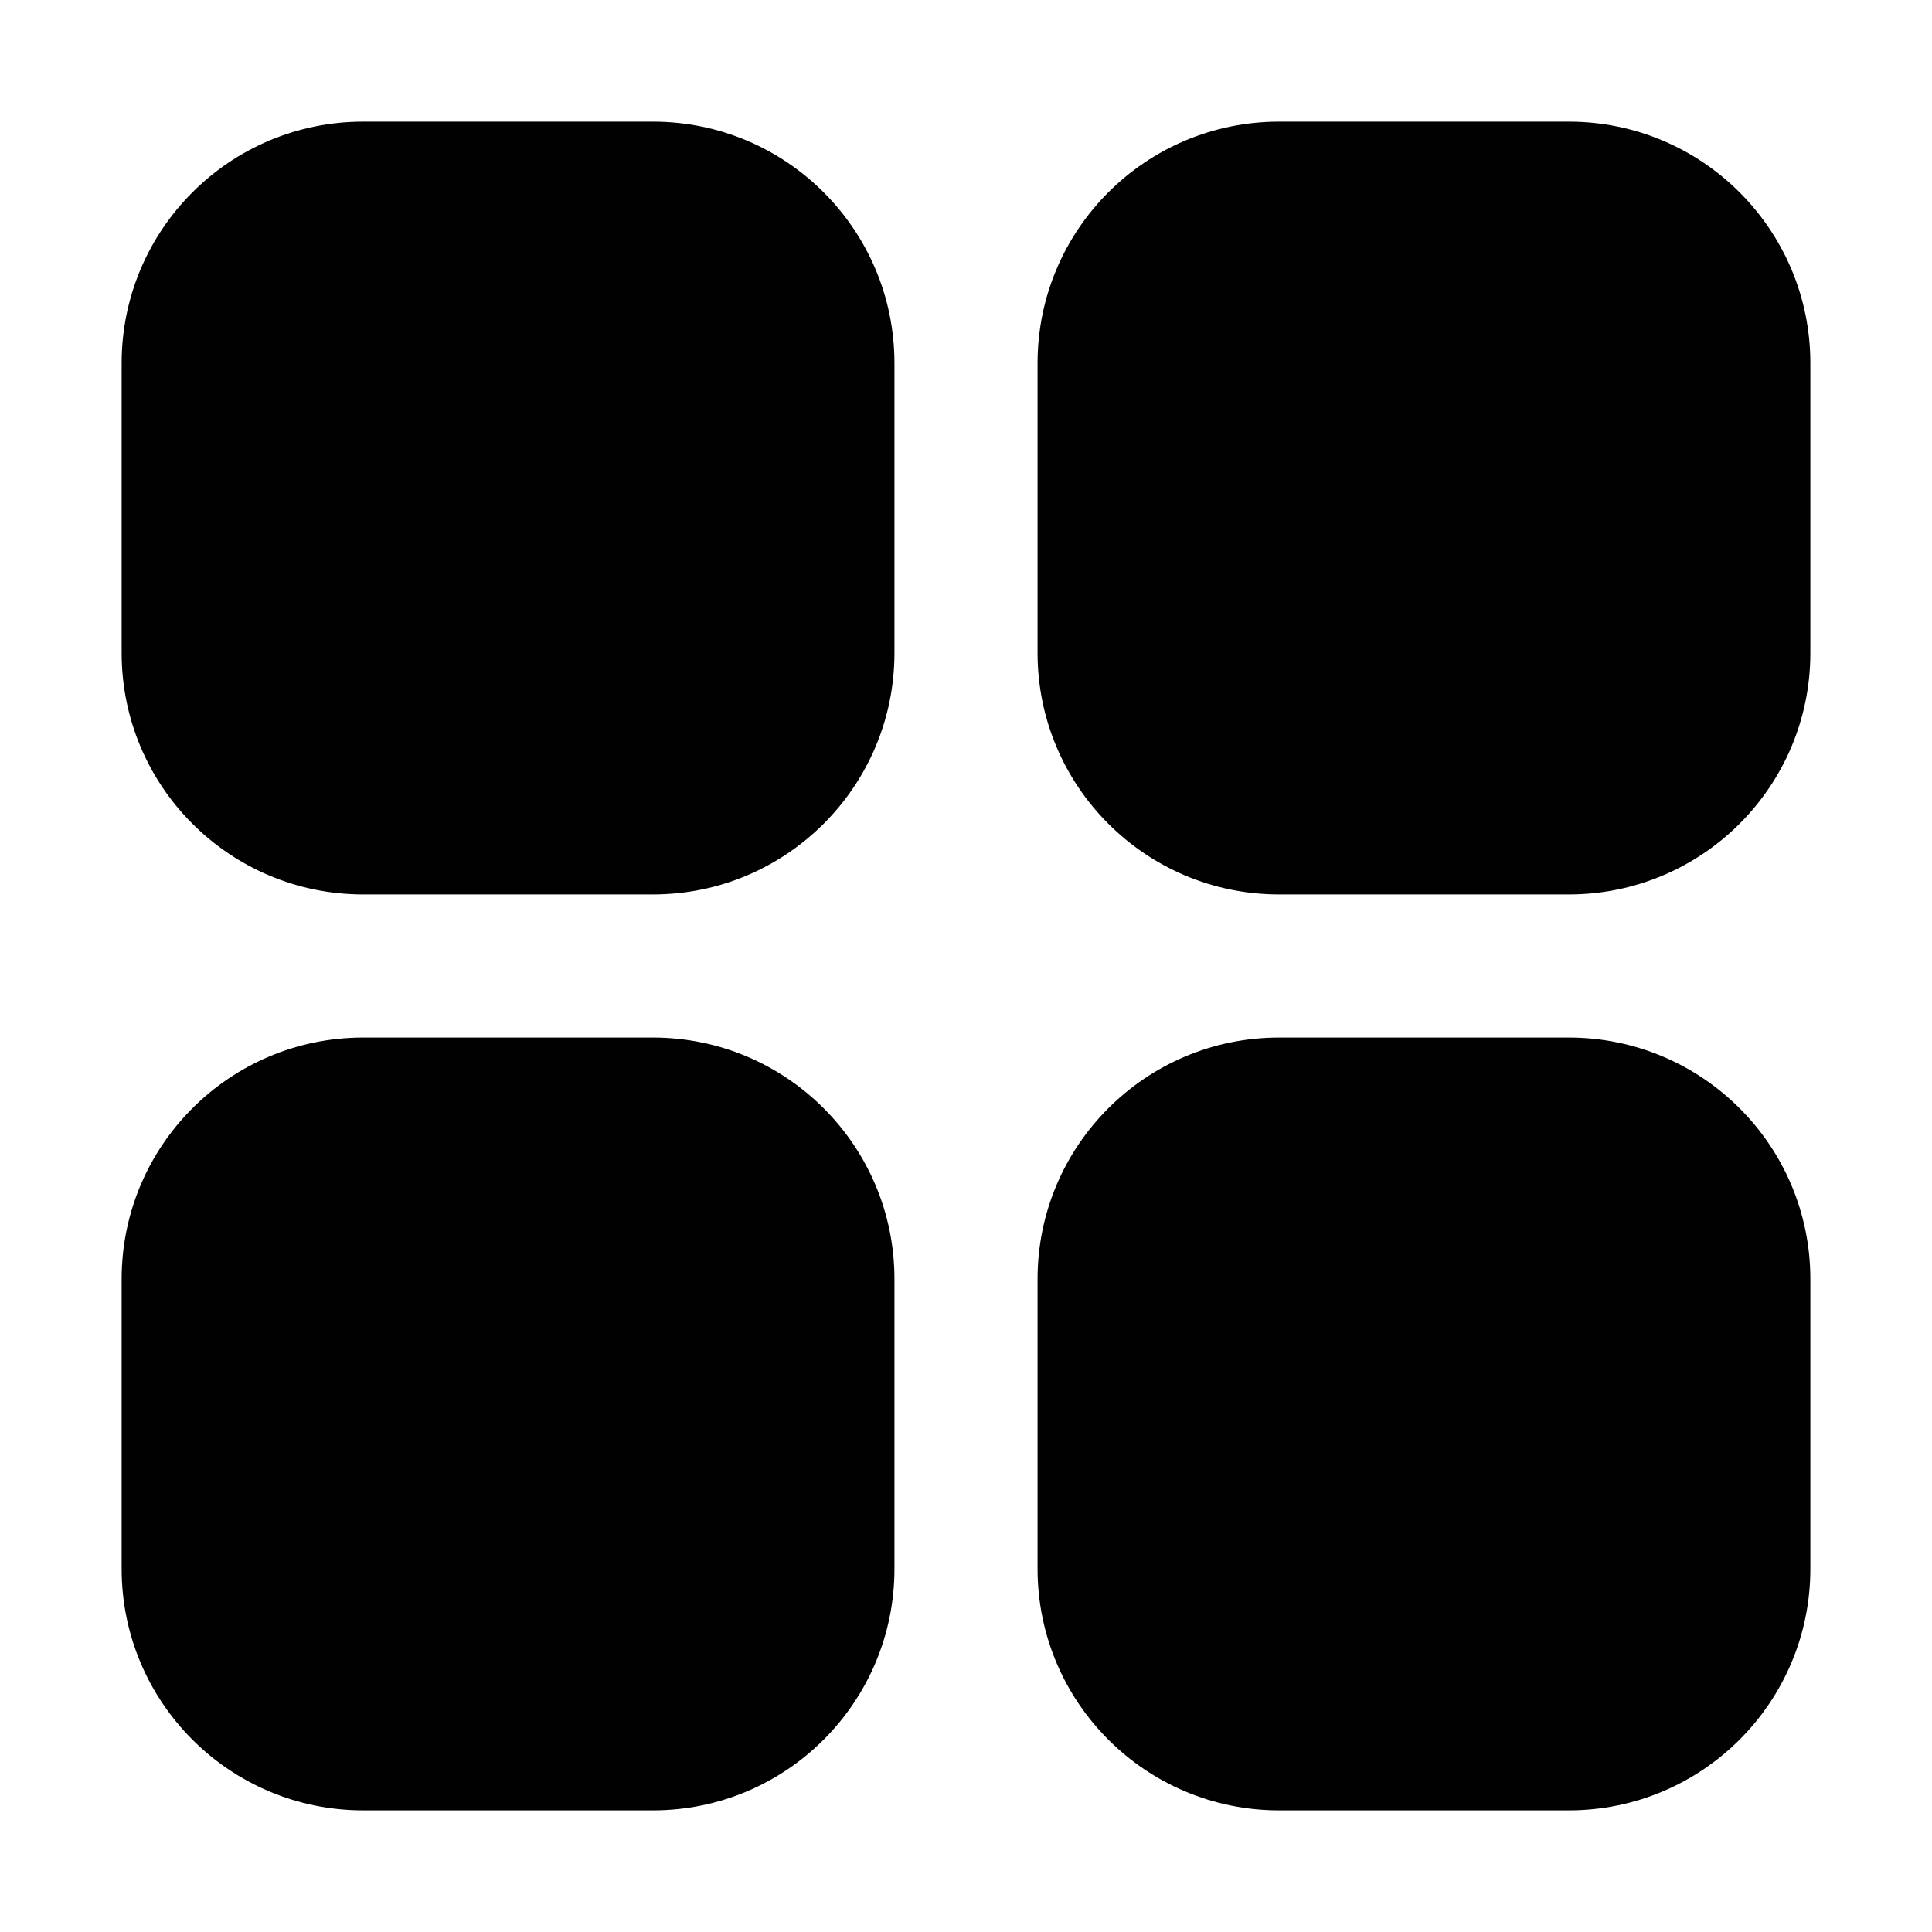
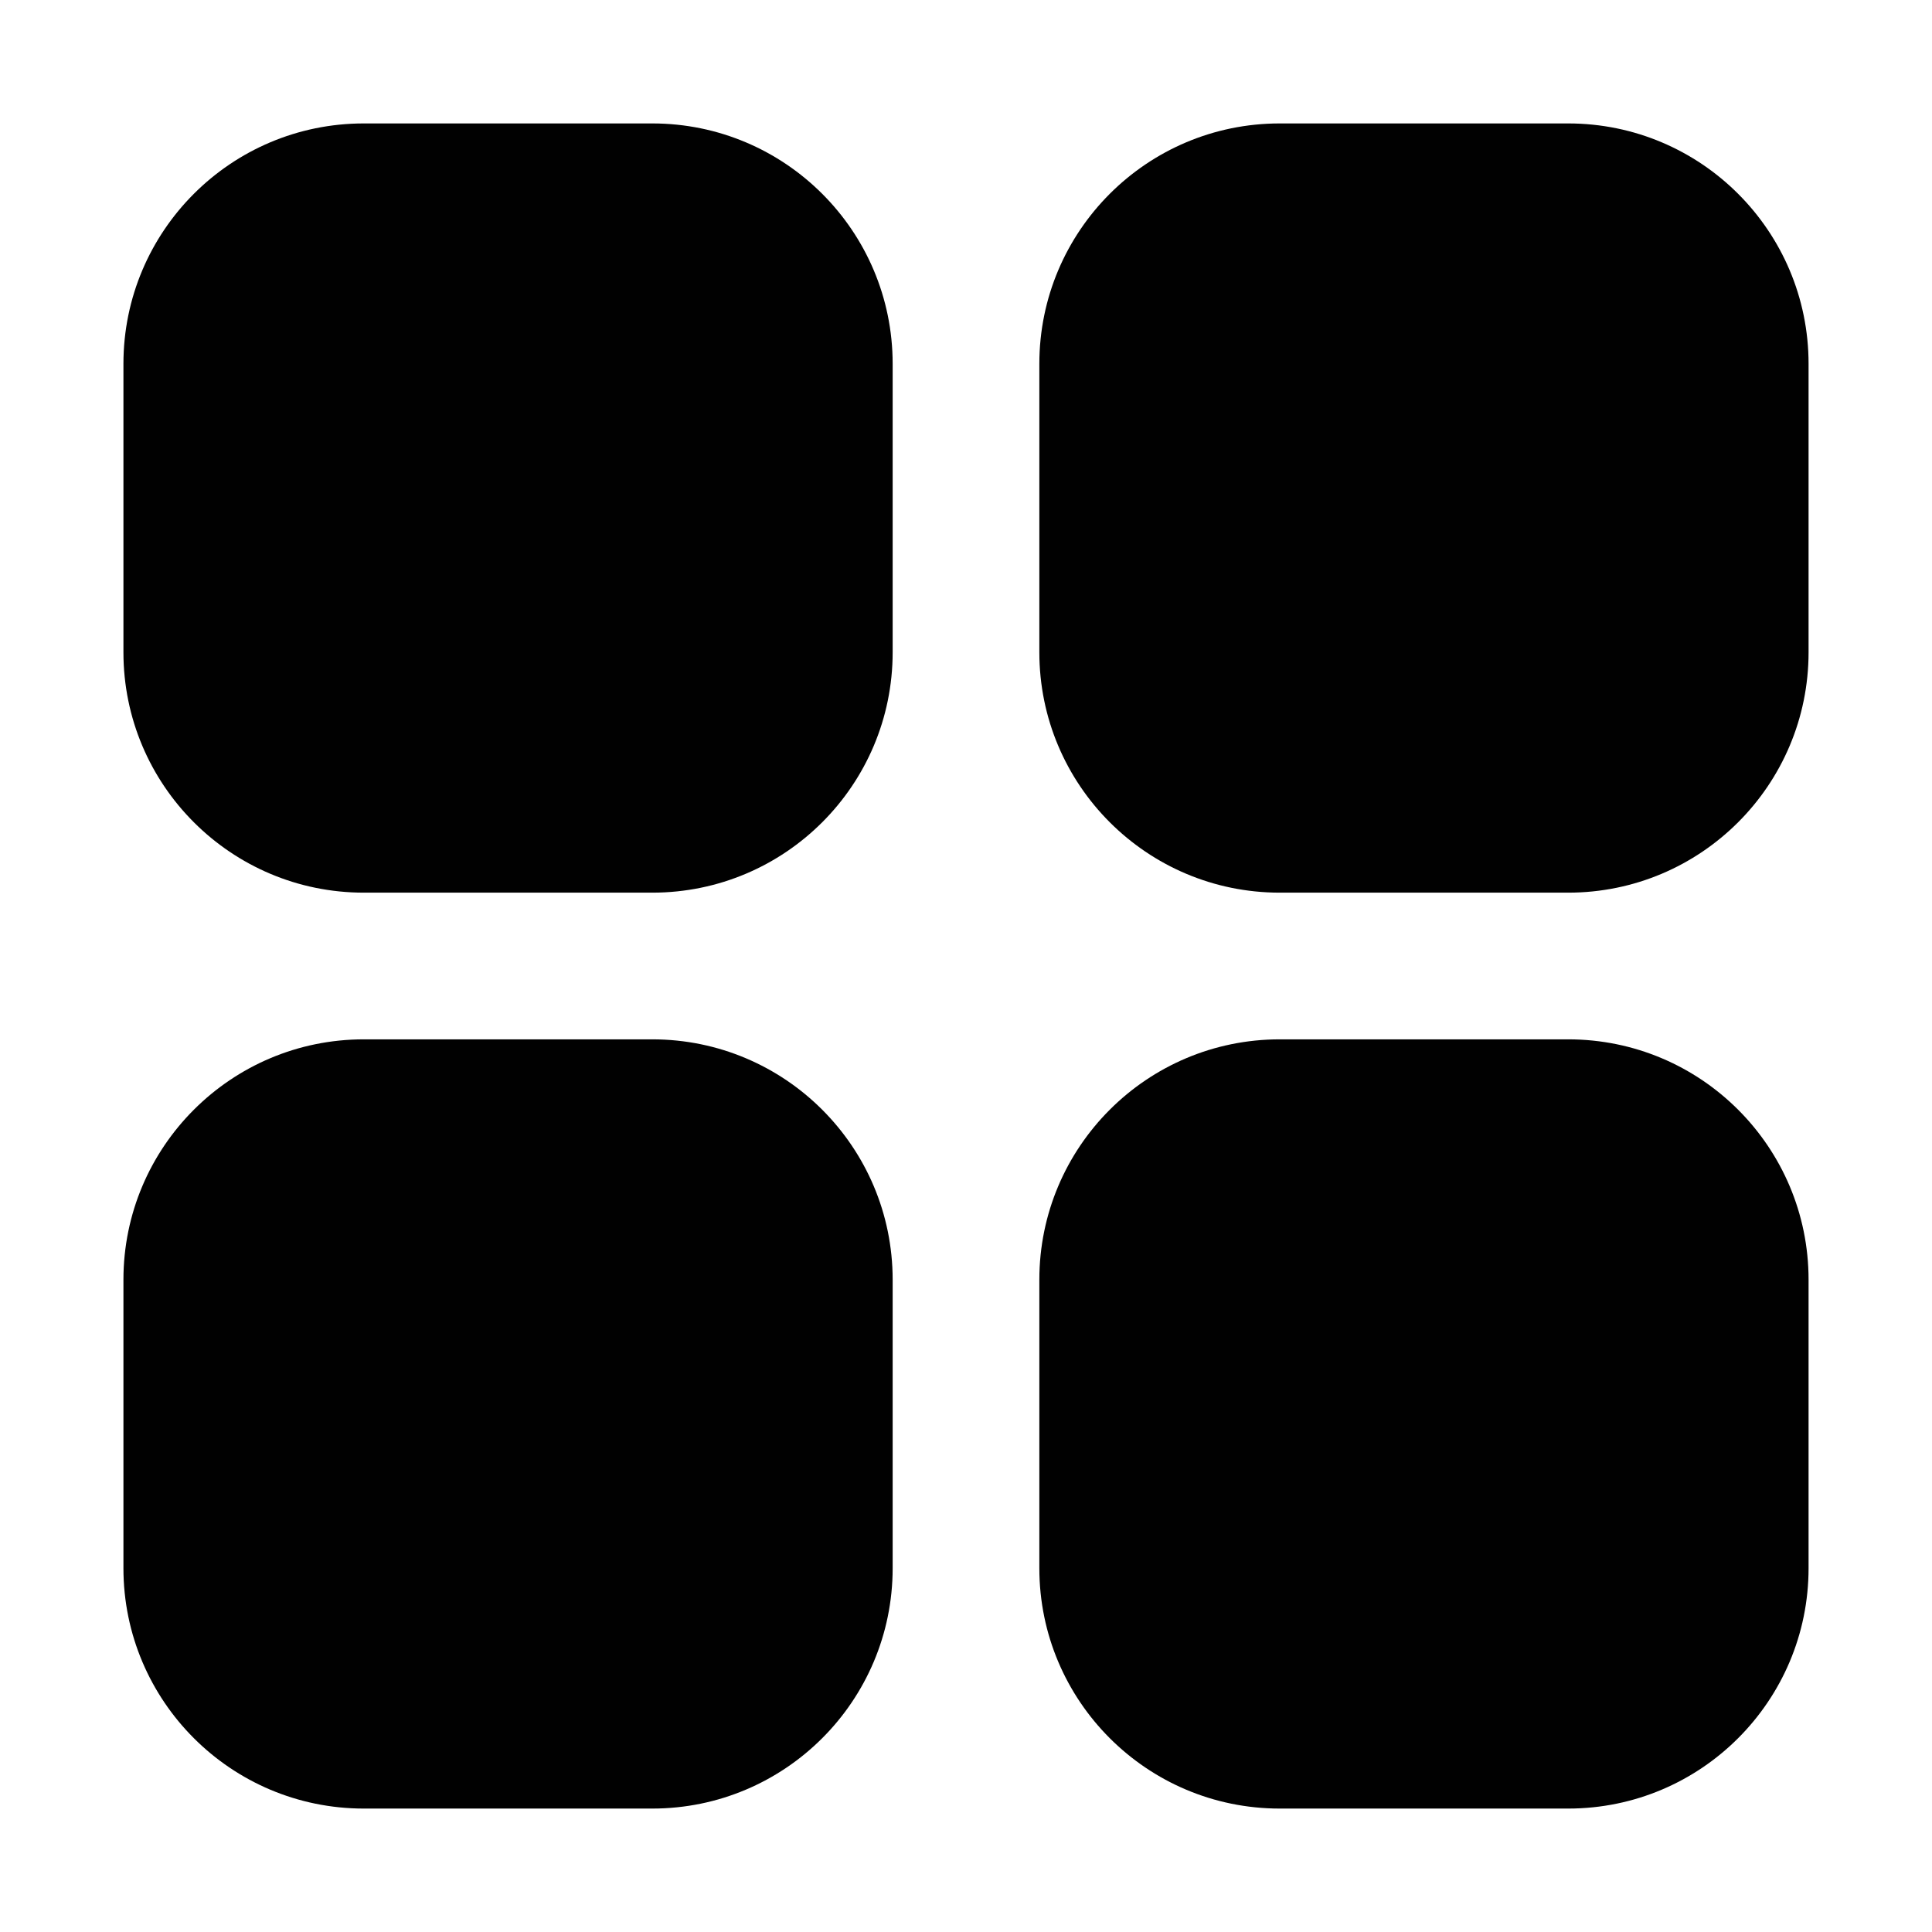
<svg xmlns="http://www.w3.org/2000/svg" id="Ebene_1" data-name="Ebene 1" viewBox="0 0 1080 1080">
  <defs>
    <style>
      .cls-1 {
        fill: #010101;
      }
    </style>
  </defs>
-   <rect id="_1" data-name="1" class="cls-1" x="68" y="68" width="432" height="432" rx="135" ry="135" />
-   <rect id="_2" data-name="2" class="cls-1" x="68" y="580" width="432" height="432" rx="135" ry="135" />
-   <rect id="_3" data-name="3" class="cls-1" x="580" y="68" width="432" height="432" rx="135" ry="135" />
-   <rect id="_4" data-name="4" class="cls-1" x="580" y="580" width="432" height="432" rx="135" ry="135" />
+   <rect id="_1" data-name="1" class="cls-1" x="69" y="69" width="430" height="430" rx="134.37" ry="134.37" />
+   <rect id="_2" data-name="2" class="cls-1" x="69" y="581" width="430" height="430" rx="134.37" ry="134.37" />
+   <rect id="_3" data-name="3" class="cls-1" x="581" y="69" width="430" height="430" rx="134.38" ry="134.38" />
+   <rect id="_4" data-name="4" class="cls-1" x="581" y="581" width="430" height="430" rx="134.37" ry="134.37" />
</svg>
